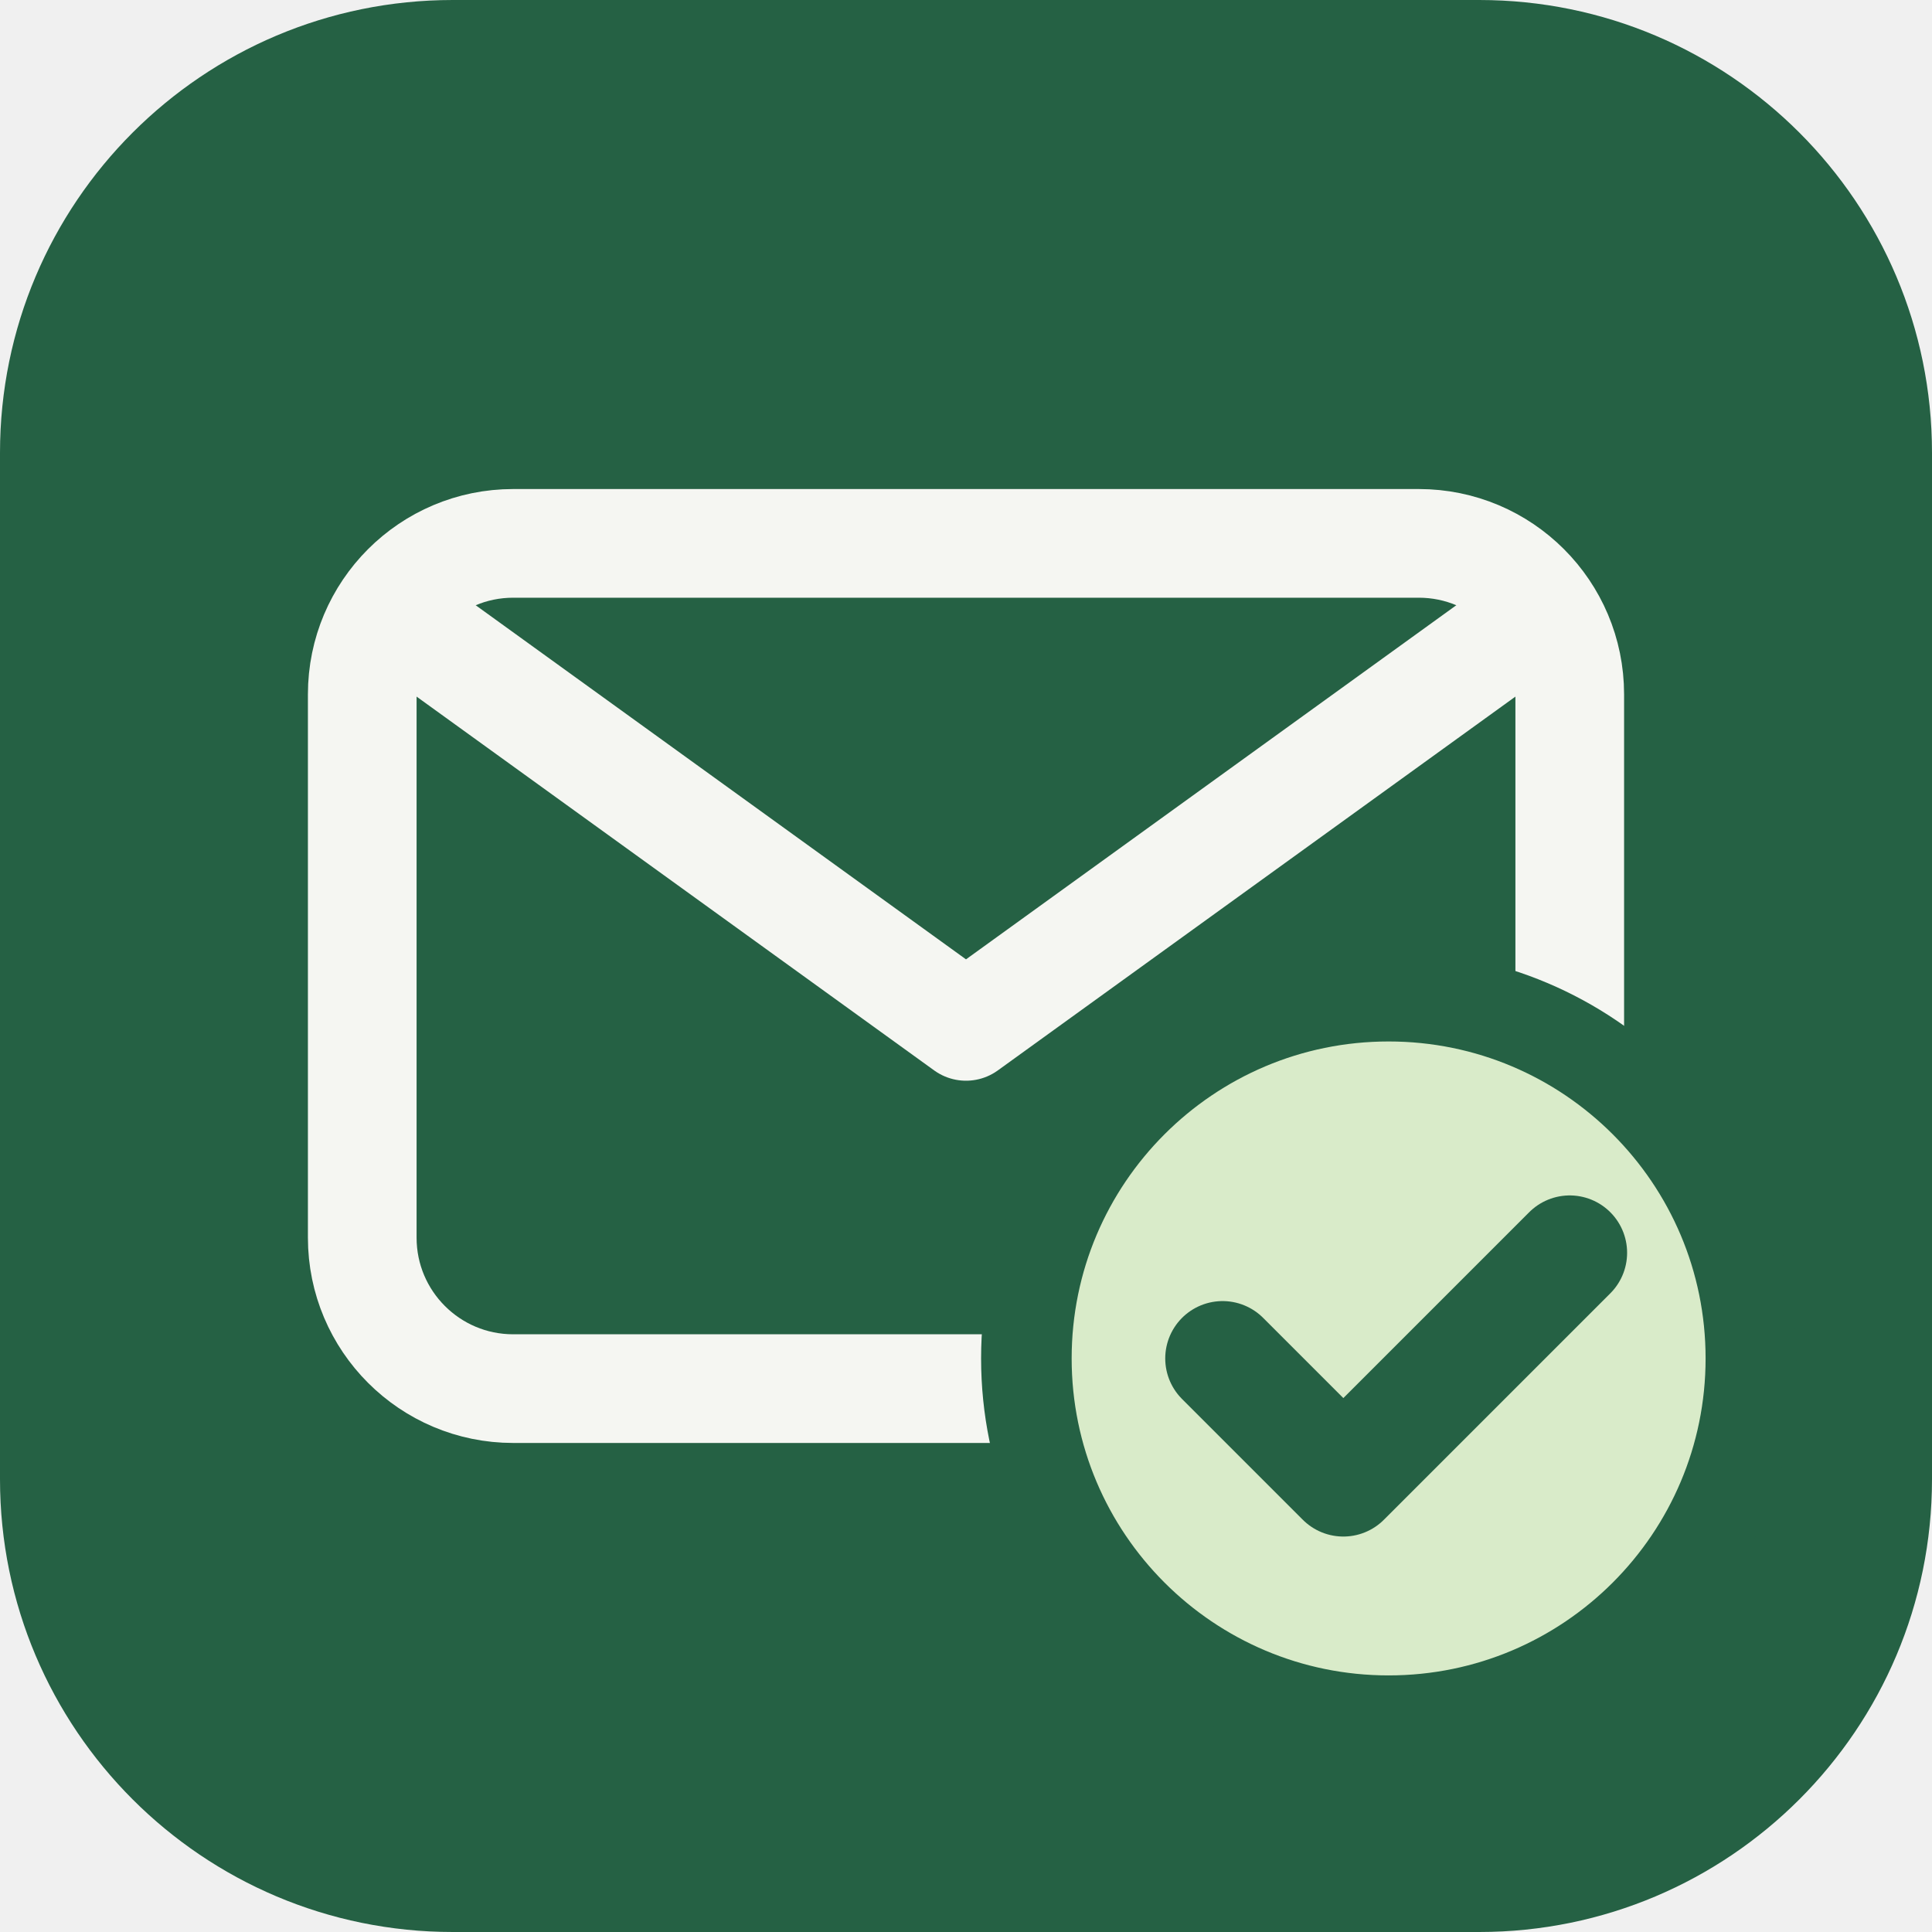
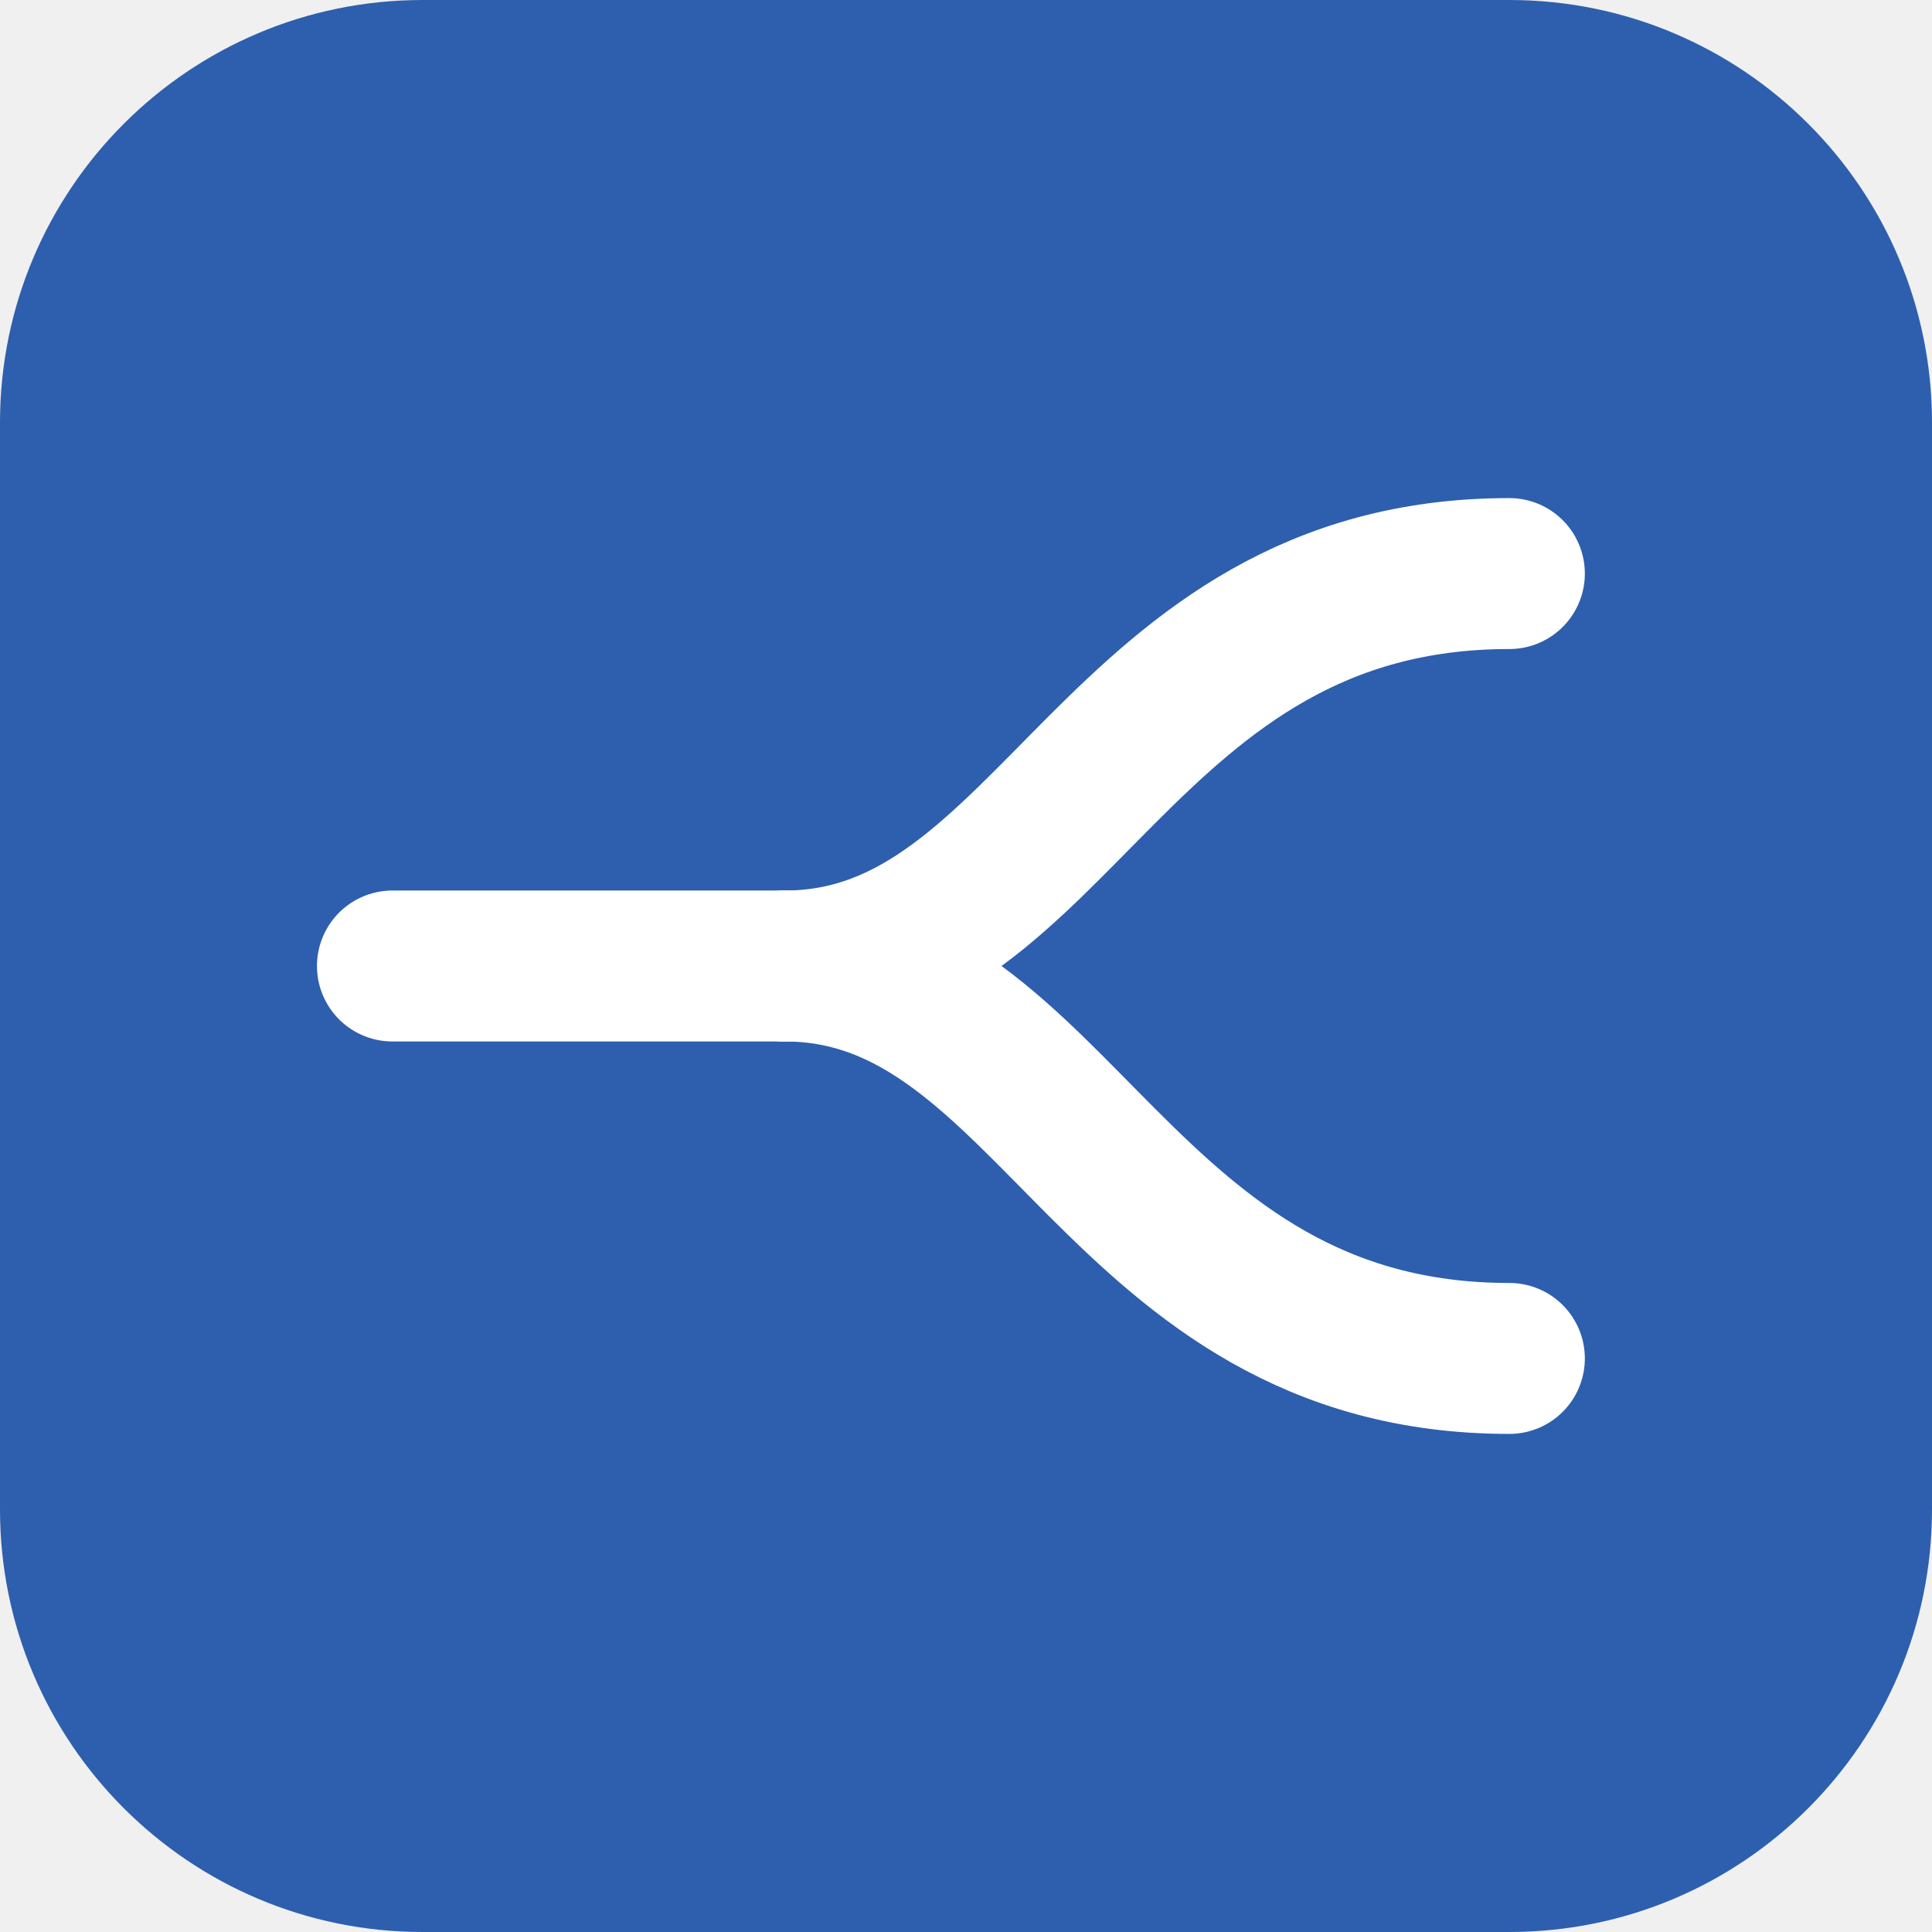
<svg xmlns="http://www.w3.org/2000/svg" viewBox="0 0 64 64" fill="none">
-   <rect width="64" height="64" rx="15" fill="#256144" />
-   <rect x="12" y="18" width="40" height="28" rx="5" stroke="#F5F6F2" stroke-width="3.6" />
-   <path d="m14 21 18 13 18-13" stroke="#F5F6F2" stroke-width="3.6" stroke-linecap="round" stroke-linejoin="round" />
-   <circle cx="46" cy="45" r="12" fill="#D9EBC9" stroke="#256144" stroke-width="3" />
-   <path d="m40.5 45 4 4 7.5-7.5" stroke="#256144" stroke-width="3.8" stroke-linecap="round" stroke-linejoin="round" />
+   <rect width="64" height="64" rx="14" fill="#2d5fae" />
+   <g stroke="#ffffff" stroke-width="5" stroke-linecap="round" stroke-linejoin="round">
+     <path d="M13 32h13" />
+     <path d="M26 32c9 0 11-13 24-13" />
+     <path d="M26 32c9 0 11 13 24 13" />
+   </g>
</svg>
